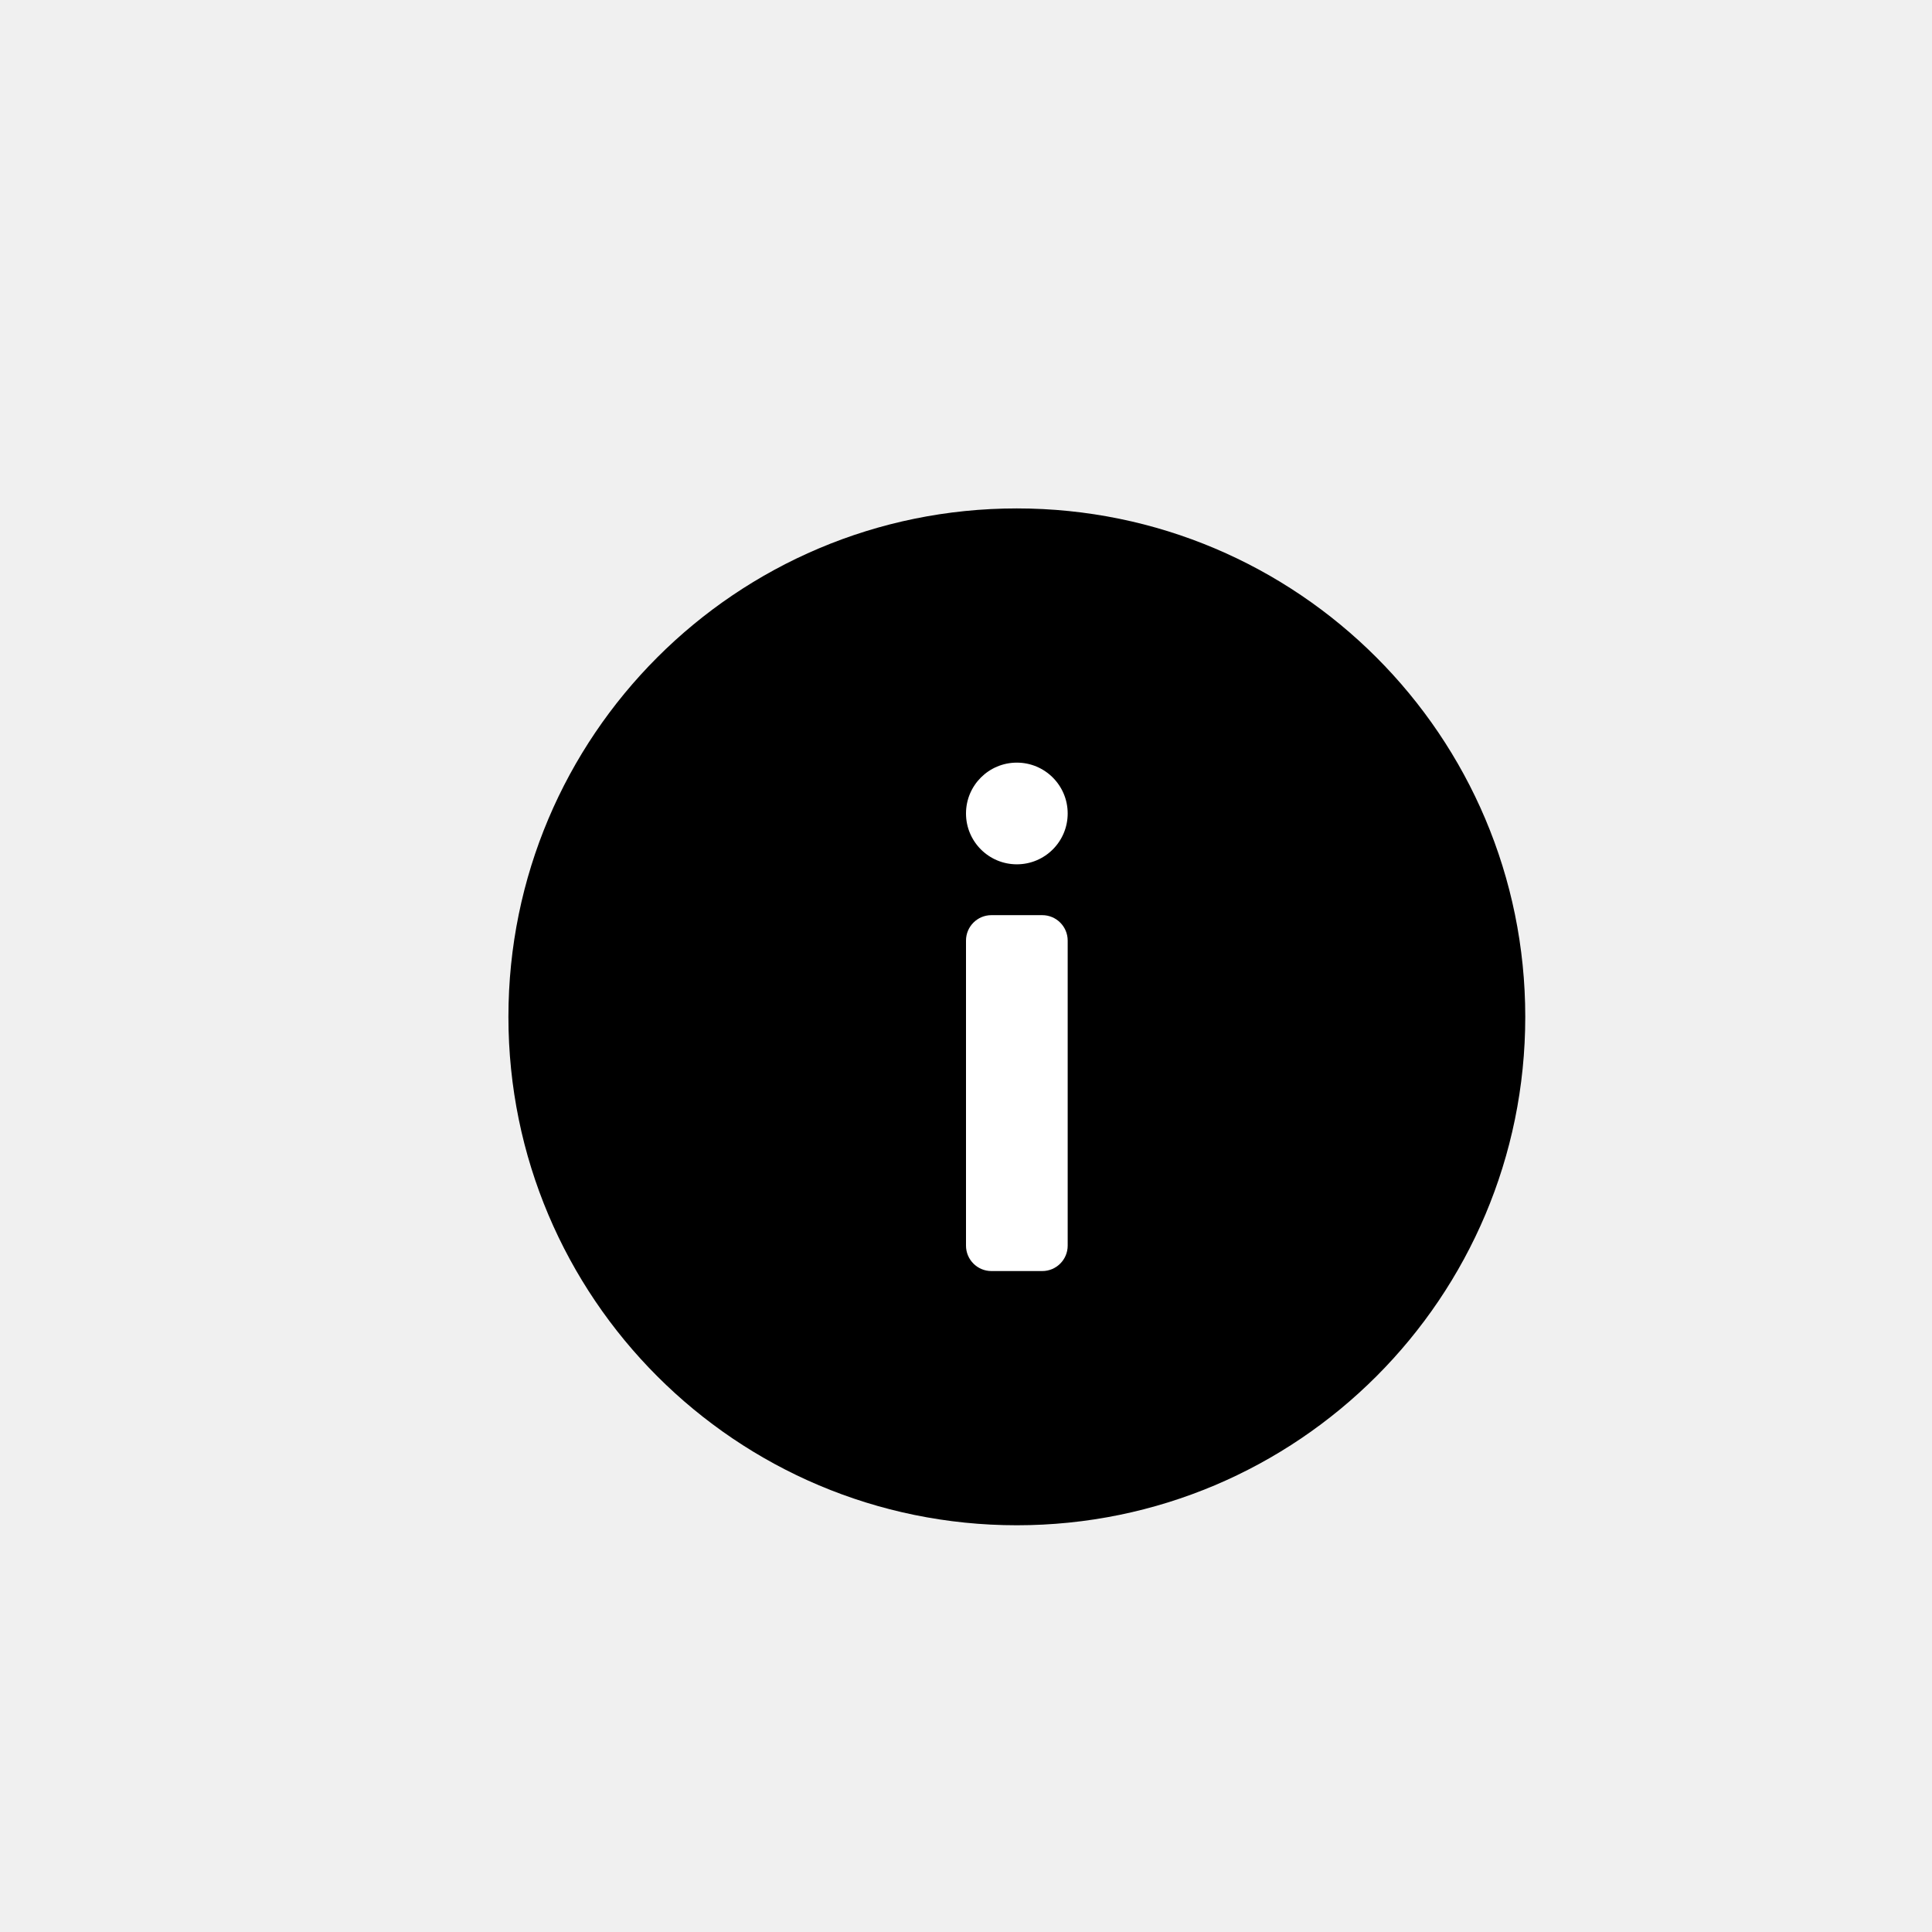
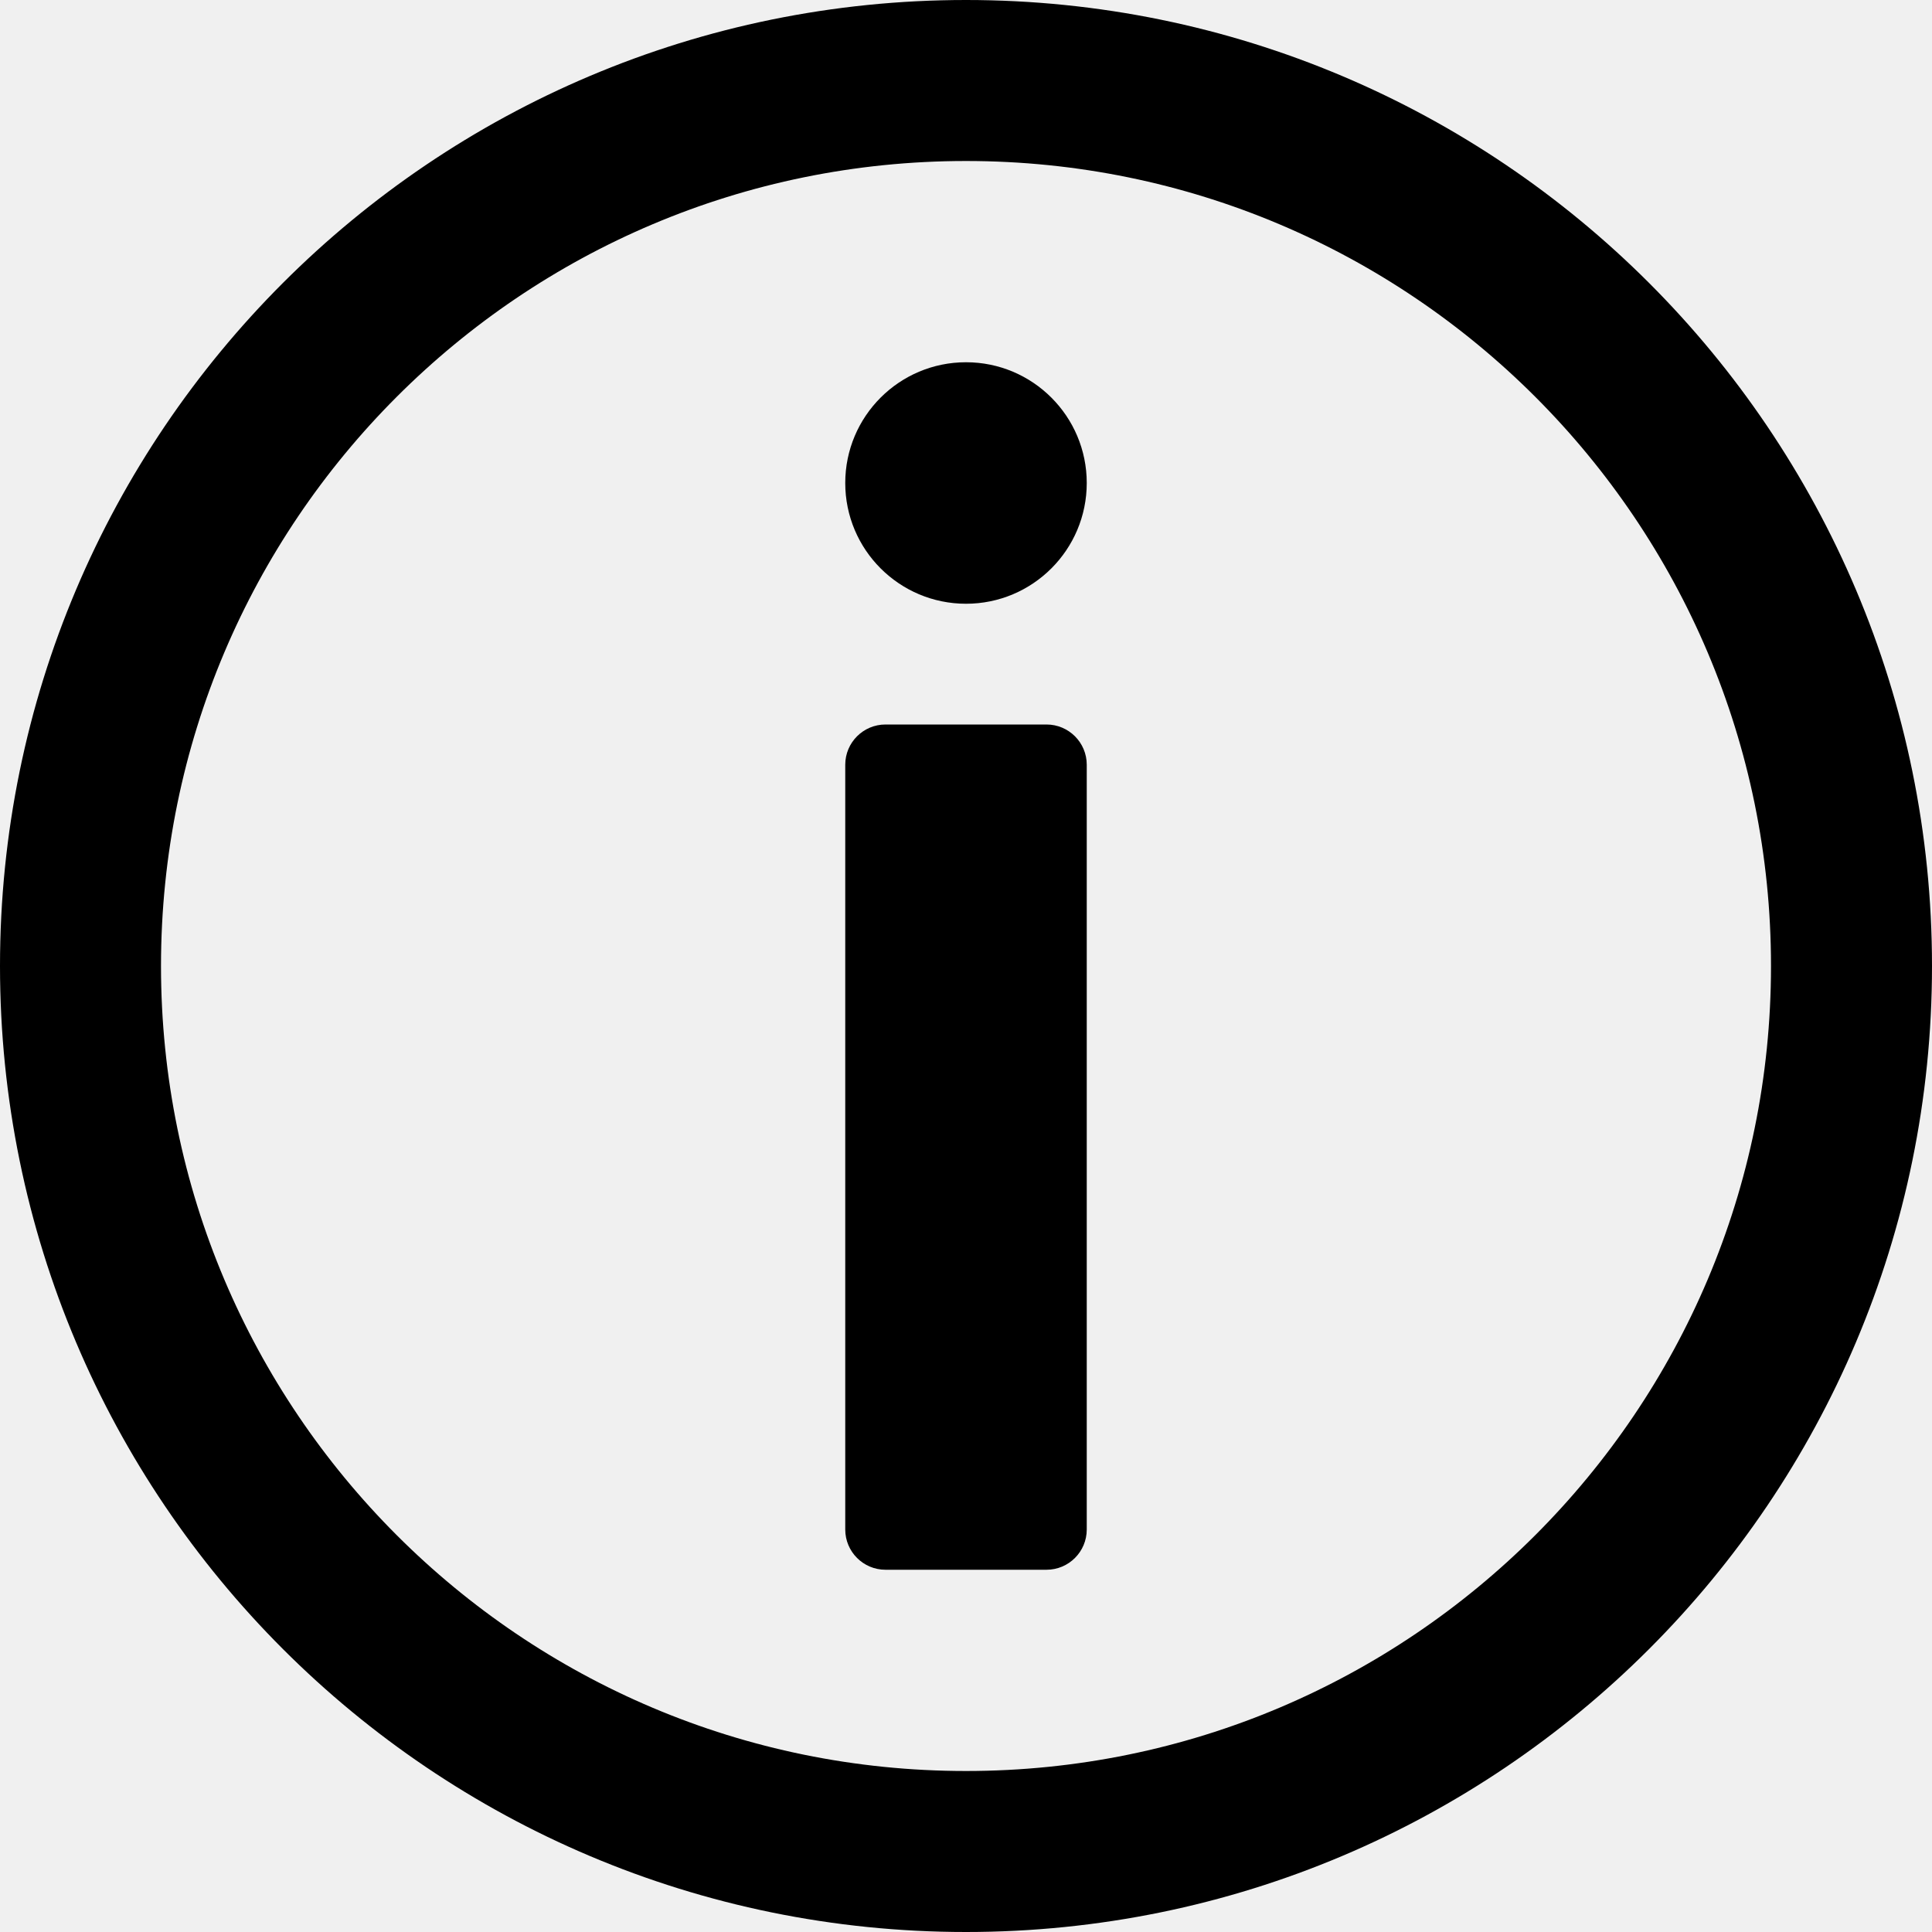
- <svg xmlns="http://www.w3.org/2000/svg" version="1.1" viewBox="-10 -10 38 38">
-   <g>
-     <path fill="currentColor" d="M10 20C15.523 20 20 15.523 20 10C20 4.477 15.523 0 10 0C4.477 0 0 4.477 0 10C0 15.523 4.477 20 10 20Z" />
-     <path fill="white" d="M9 8.5C9 8.224 9.224 8 9.5 8H10.5C10.776 8 11 8.224 11 8.5V14.5C11 14.776 10.776 15 10.5 15H9.5C9.224 15 9 14.776 9 14.5V8.5Z" />
-     <circle fill="white" cx="10" cy="6" r="1" />
-   </g>
+ <svg xmlns="http://www.w3.org/2000/svg" width="24" height="24" viewBox="0 0 24 24" fill="none" aria-hidden="true" focusable="false">
+   <circle cx="12" cy="12" r="11" stroke="currentColor" stroke-width="2" />
+   <circle cx="12" cy="6" r="1.5" fill="currentColor" />
+   <rect x="10.5" y="9" width="3" height="10.5" rx="0.5" fill="currentColor" />
</svg>
